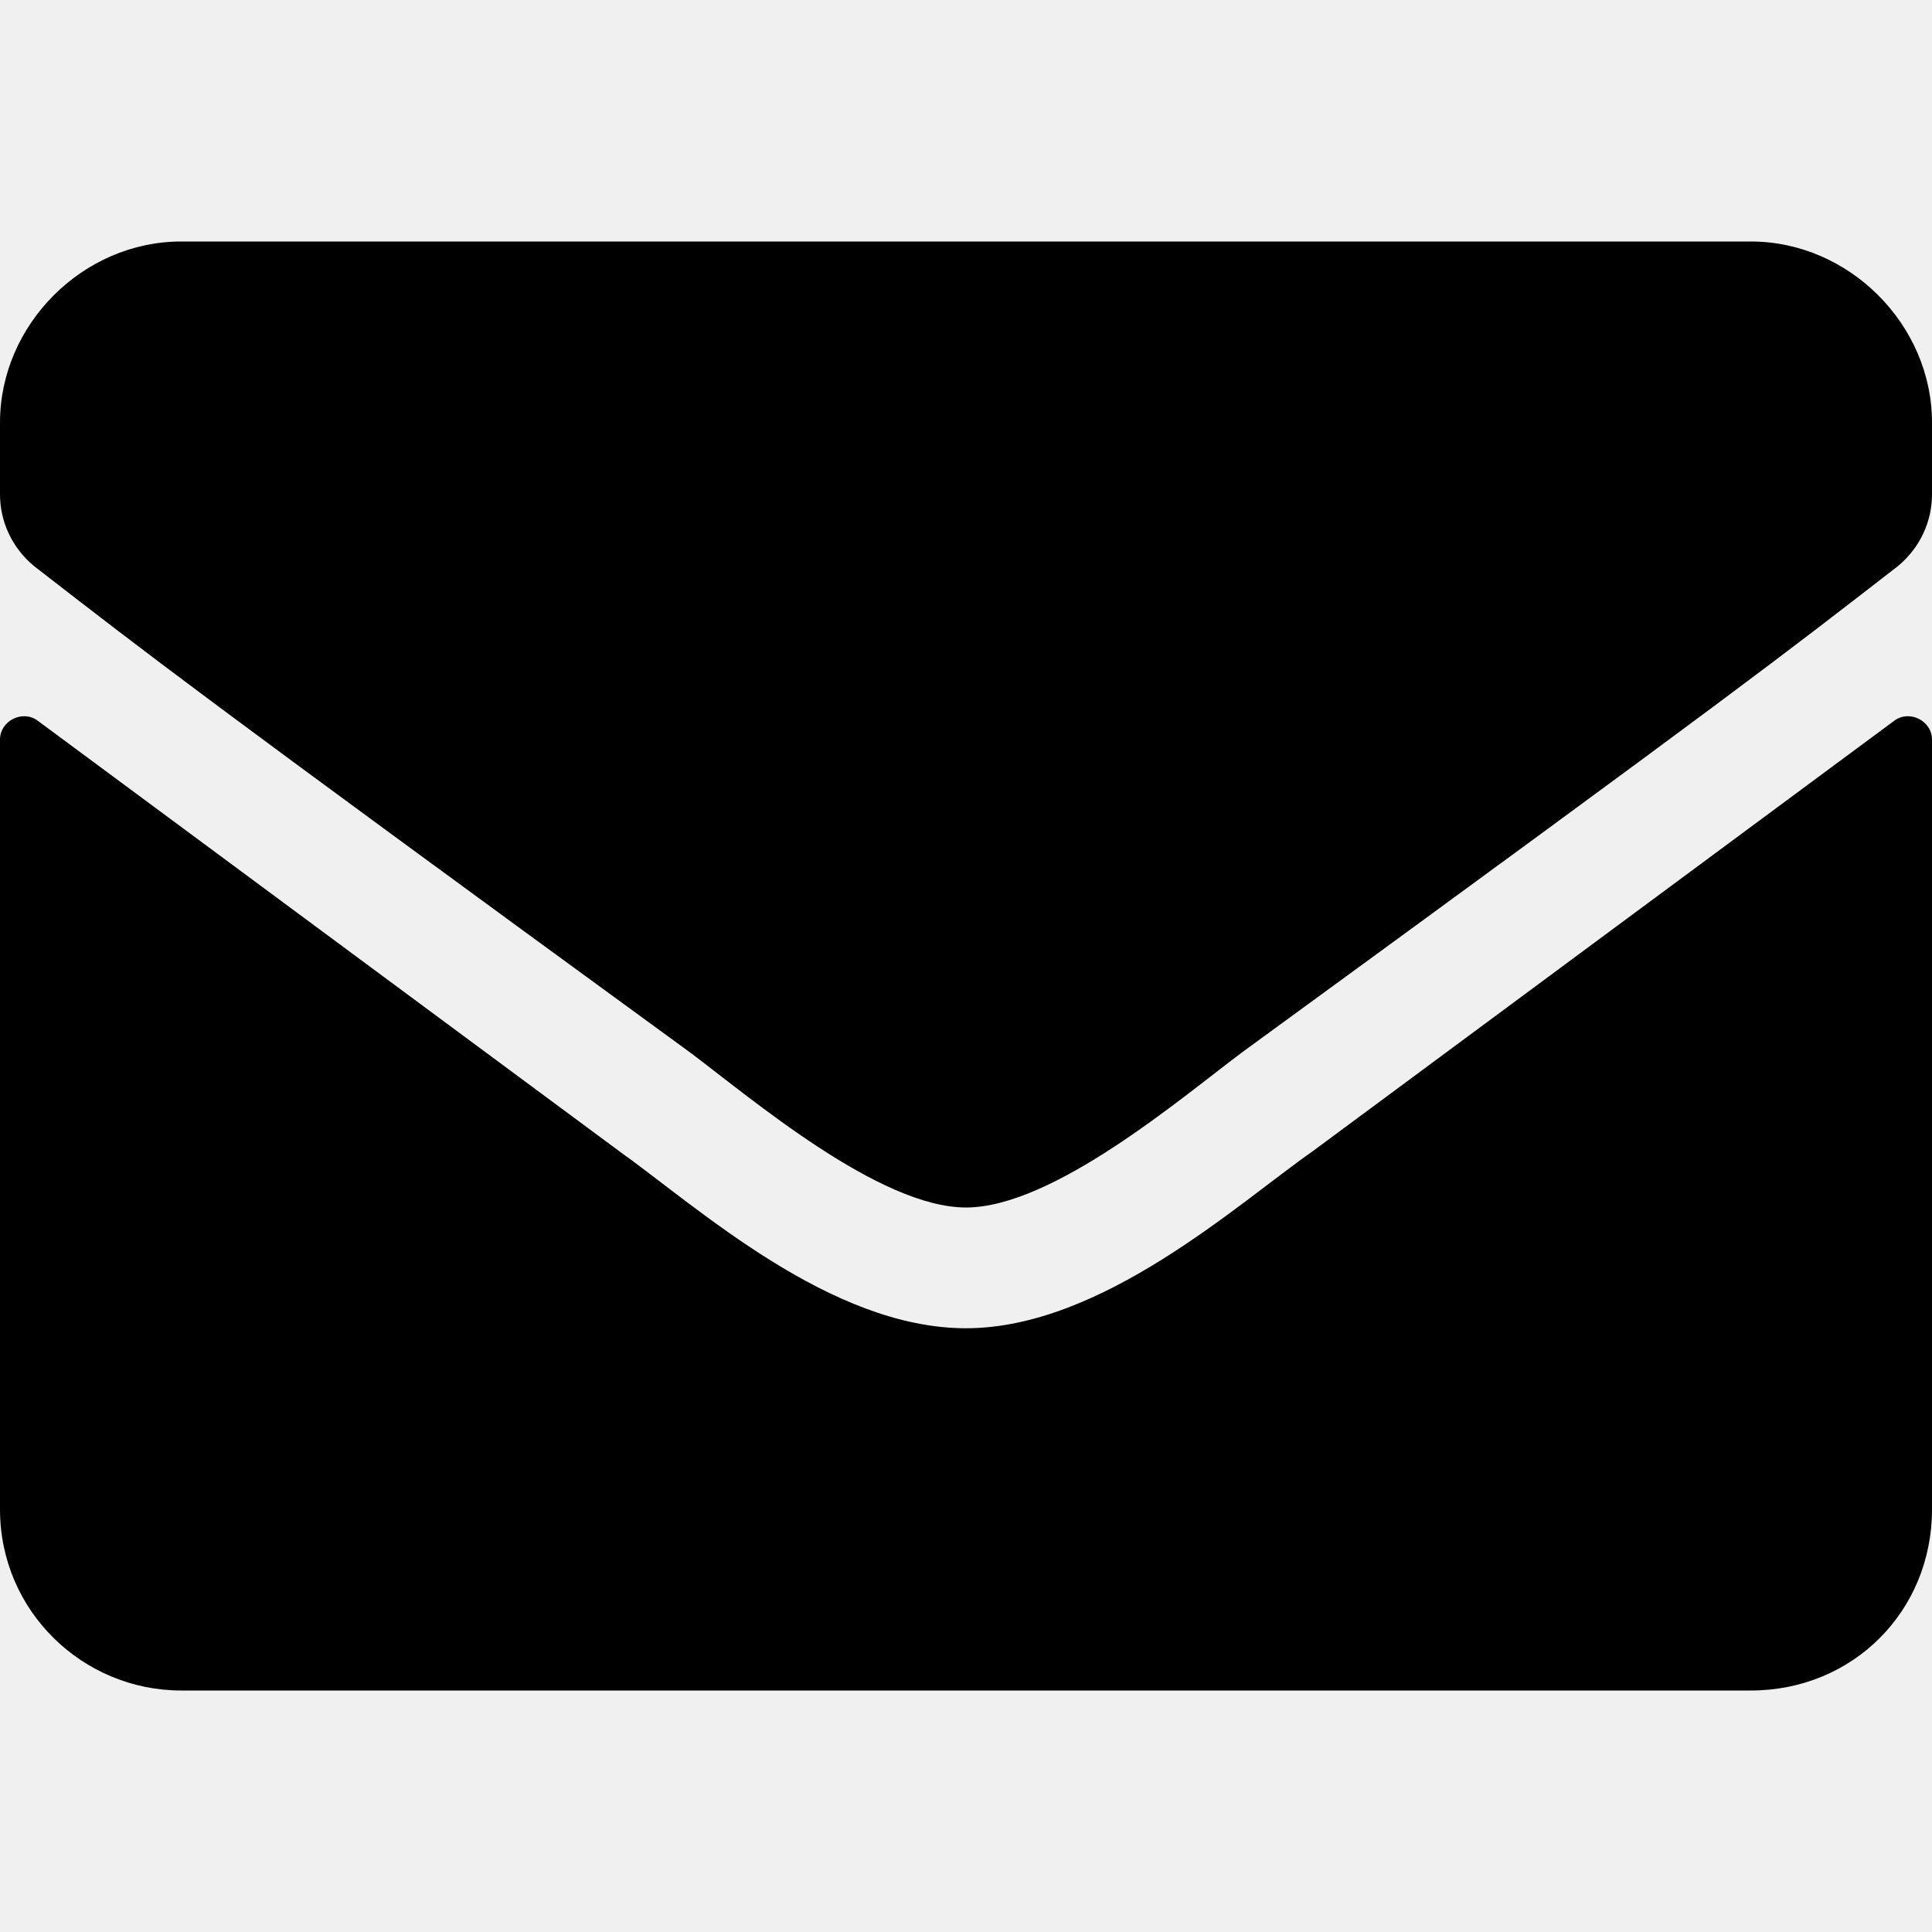
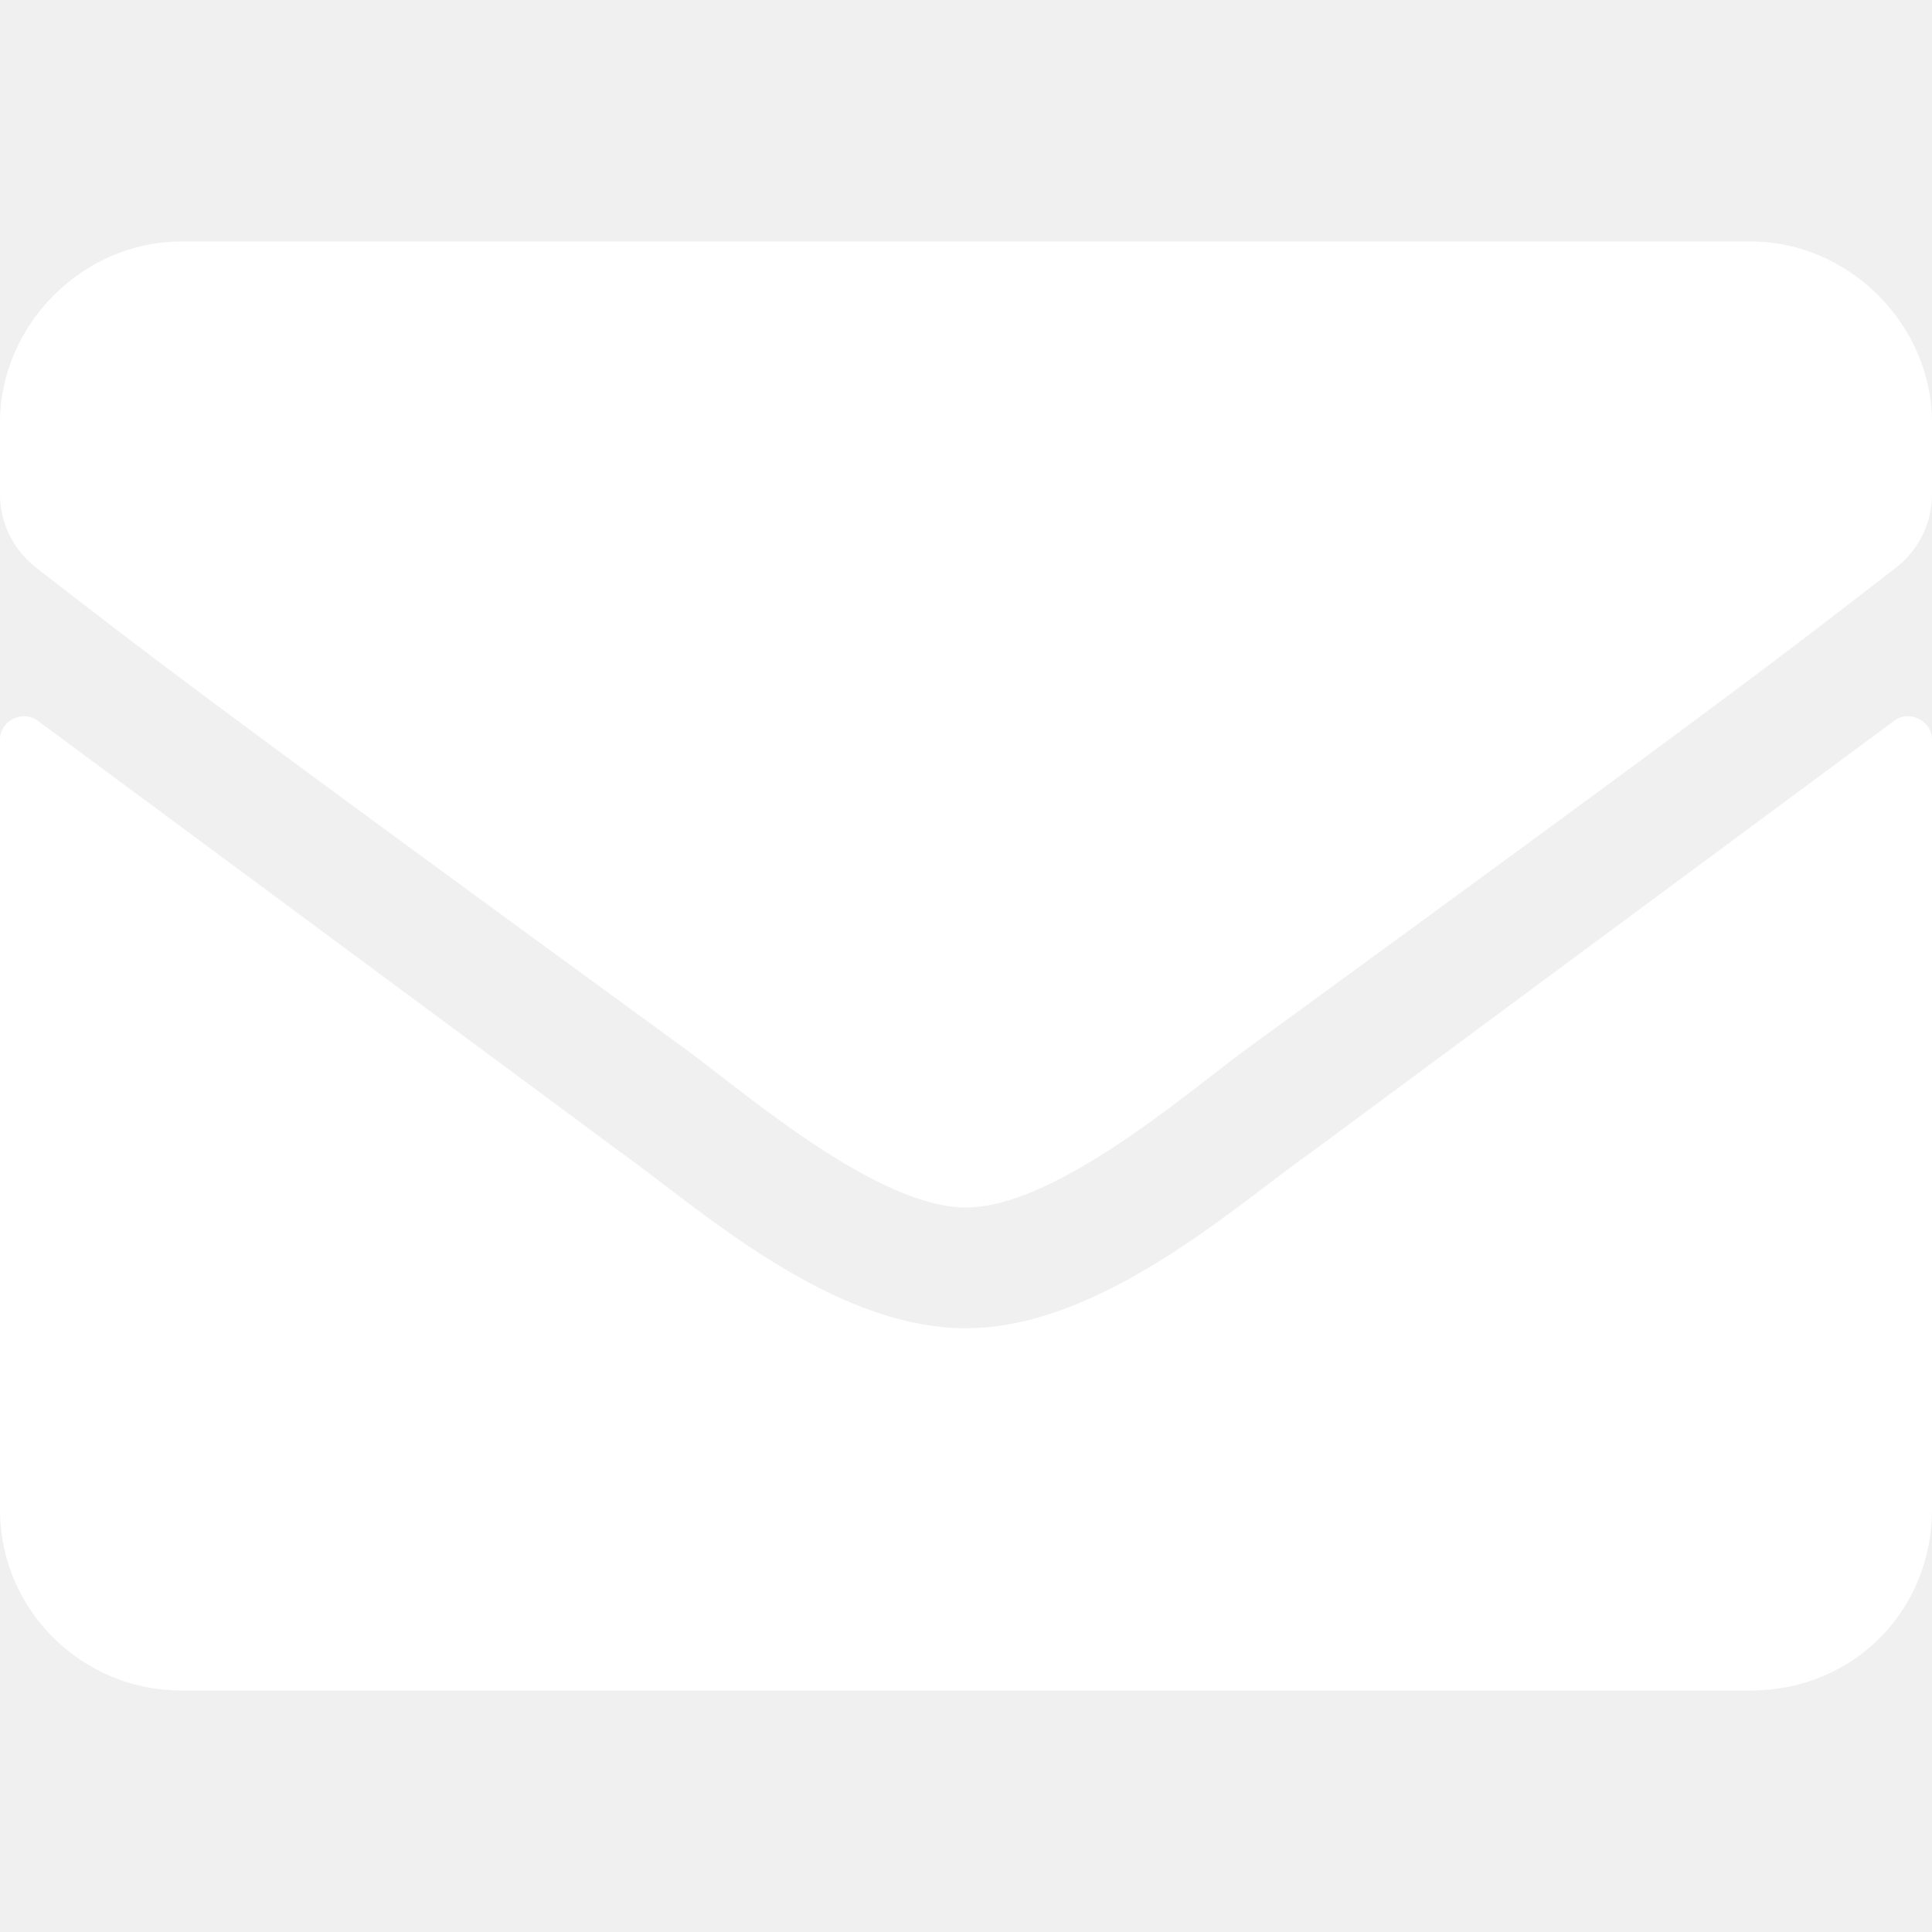
<svg xmlns="http://www.w3.org/2000/svg" viewBox="0 0 512 512">
-   <path d="M502 191c4-3 10 0 10 5v204c0 27-21 48-48 48H48c-26 0-48-21-48-48V196c0-5 6-8 10-5l154 114c21 15 56 47 92 47s72-33 92-47l154-114zM256 320c23 0 57-29 73-41 133-97 143-105 174-129 6-5 9-12 9-19v-19c0-26-22-48-48-48H48C22 64 0 86 0 112v19c0 7 3 14 9 19 31 24 41 32 174 129 16 12 50 41 73 41z" />
+   <path fill="#fff" d="M502 191c4-3 10 0 10 5v204c0 27-21 48-48 48H48c-26 0-48-21-48-48V196c0-5 6-8 10-5l154 114c21 15 56 47 92 47s72-33 92-47l154-114zM256 320c23 0 57-29 73-41 133-97 143-105 174-129 6-5 9-12 9-19v-19c0-26-22-48-48-48H48C22 64 0 86 0 112v19c0 7 3 14 9 19 31 24 41 32 174 129 16 12 50 41 73 41z" />
</svg>
